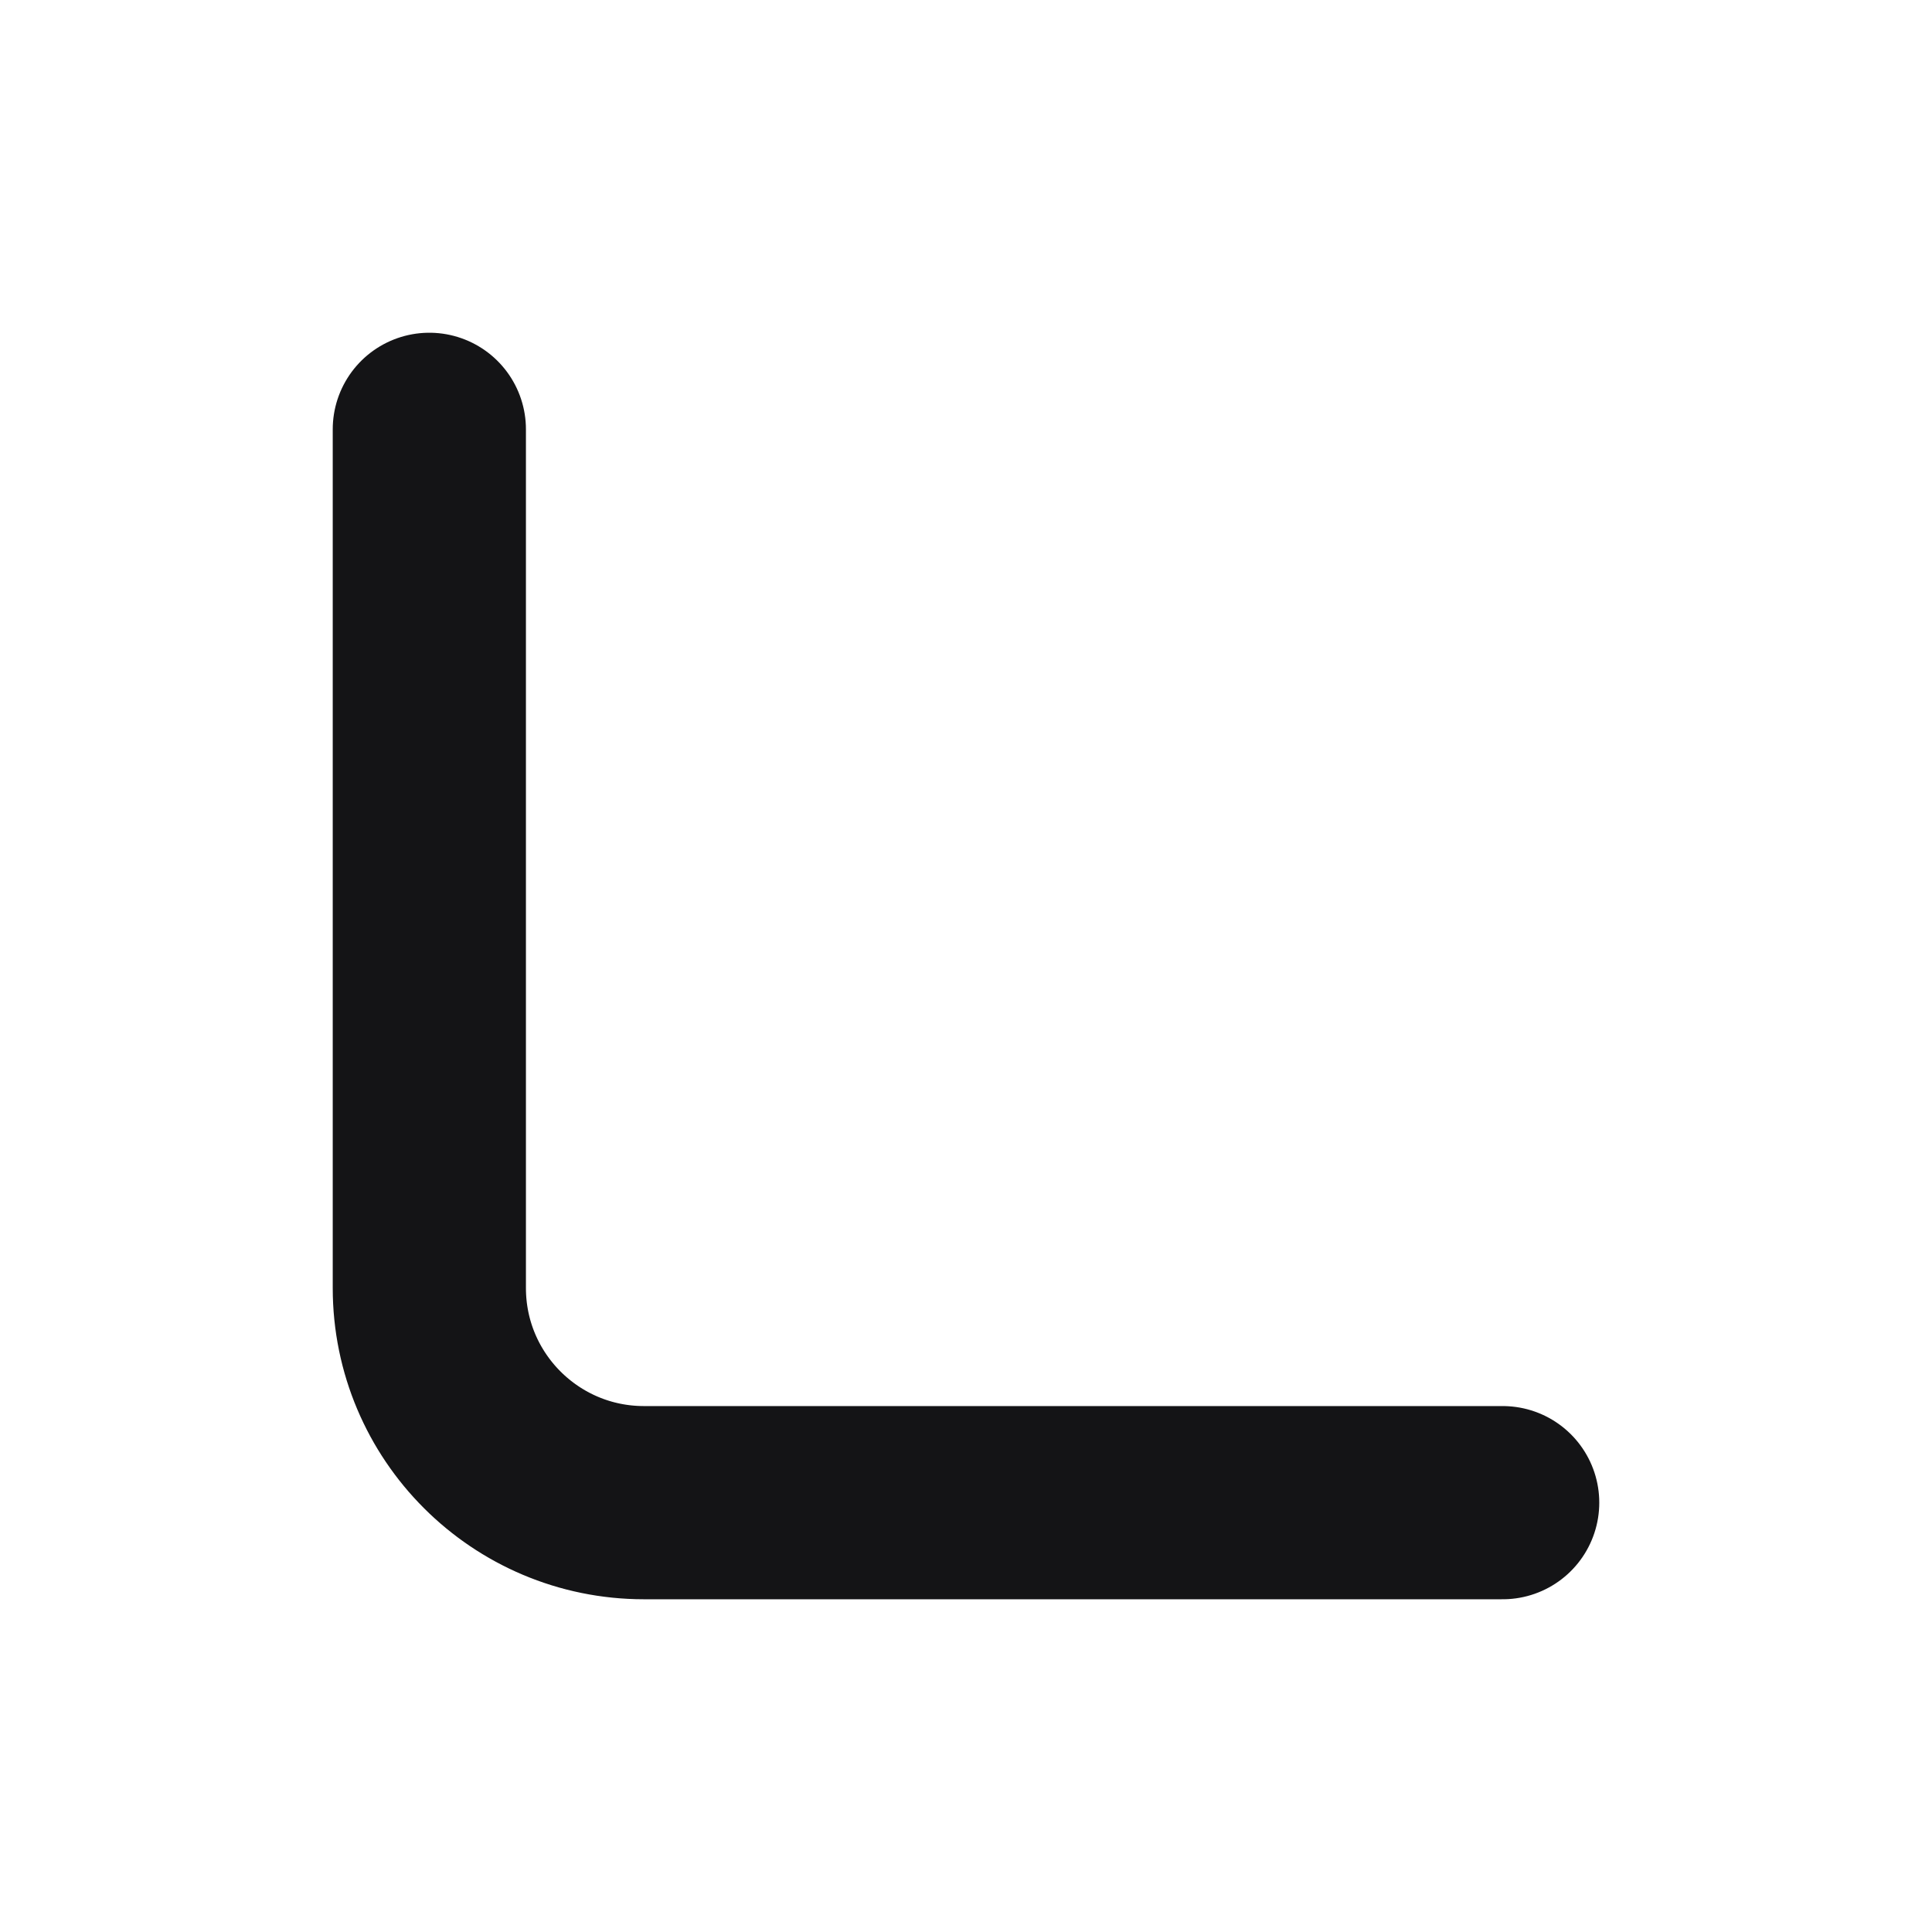
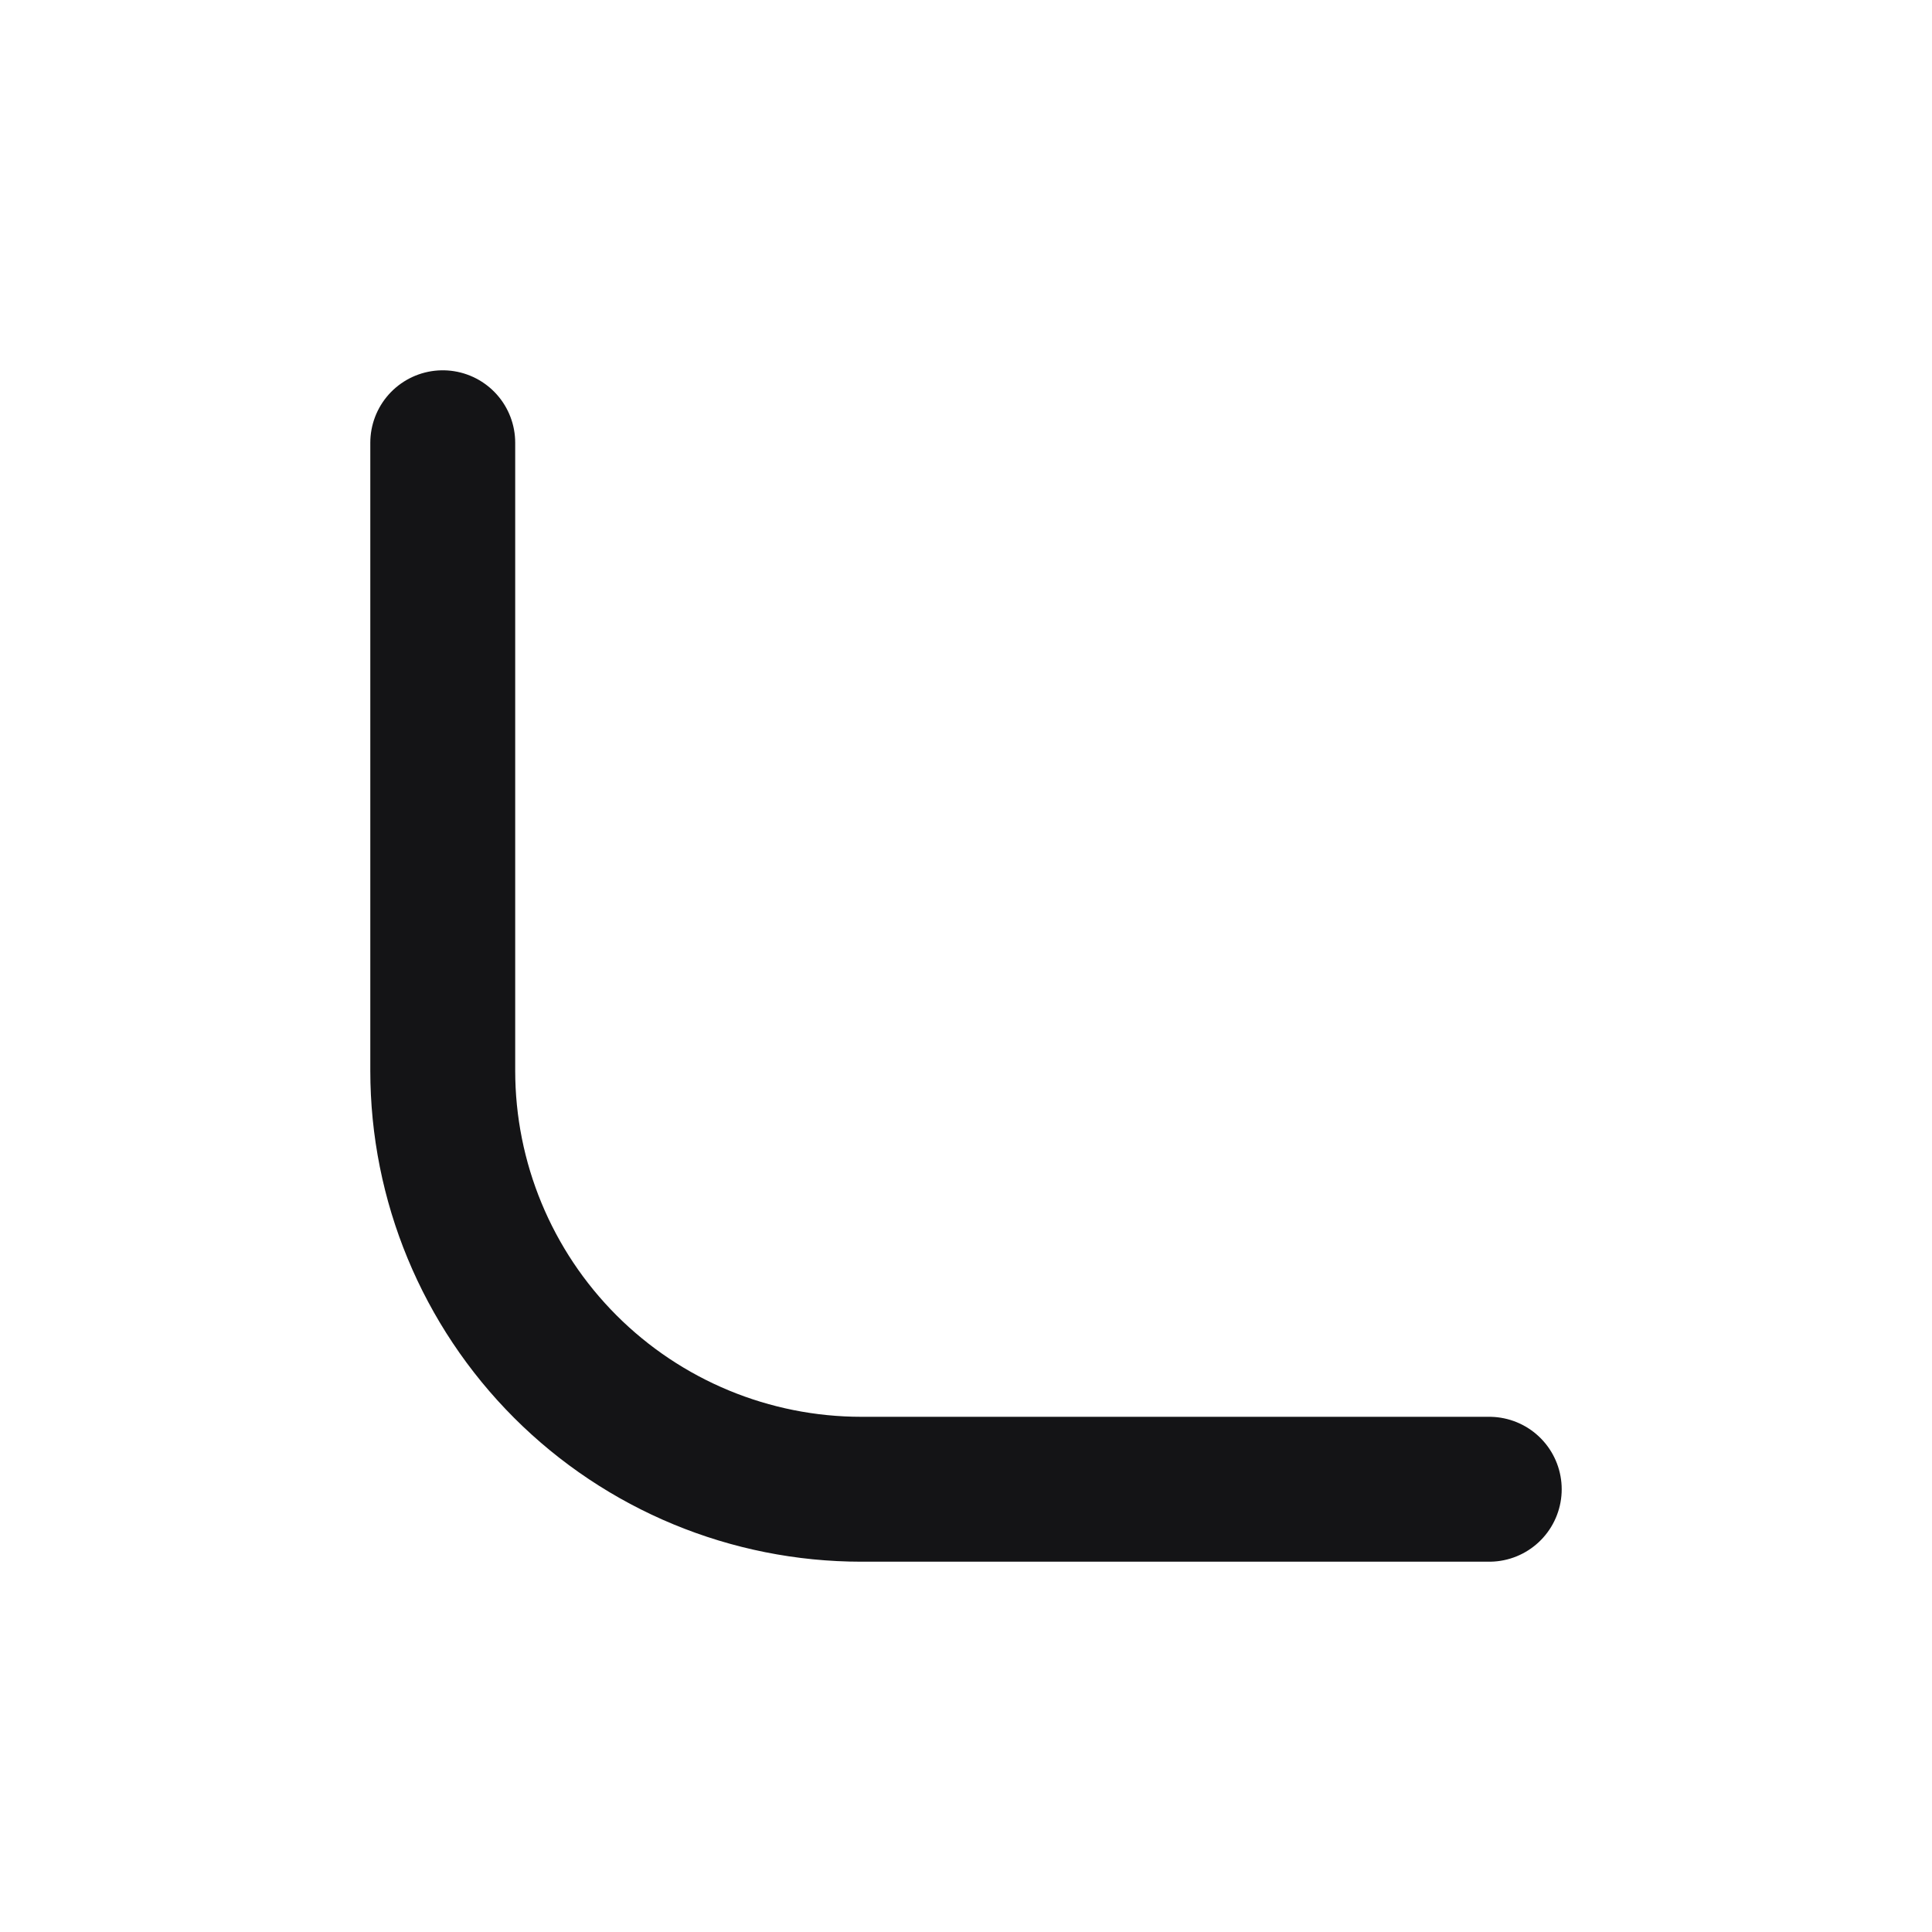
- <svg xmlns="http://www.w3.org/2000/svg" width="16" height="16" viewBox="7 7 18 18">
-   <path d="M11 11v8a2 2 0 0 0 2 2h8" fill="none" stroke="#141416" stroke-width="1.8" stroke-linecap="round" />
+ <svg xmlns="http://www.w3.org/2000/svg" width="16" height="16" viewBox="0 0 48 48" fill="none">
+   <path d="M11 11V26.6C11 29.358 12.096 32.004 14.046 33.954C15.996 35.904 18.642 37 21.4 37H37" stroke-width="3.6" stroke-linecap="round" stroke="#141416" />
</svg>
